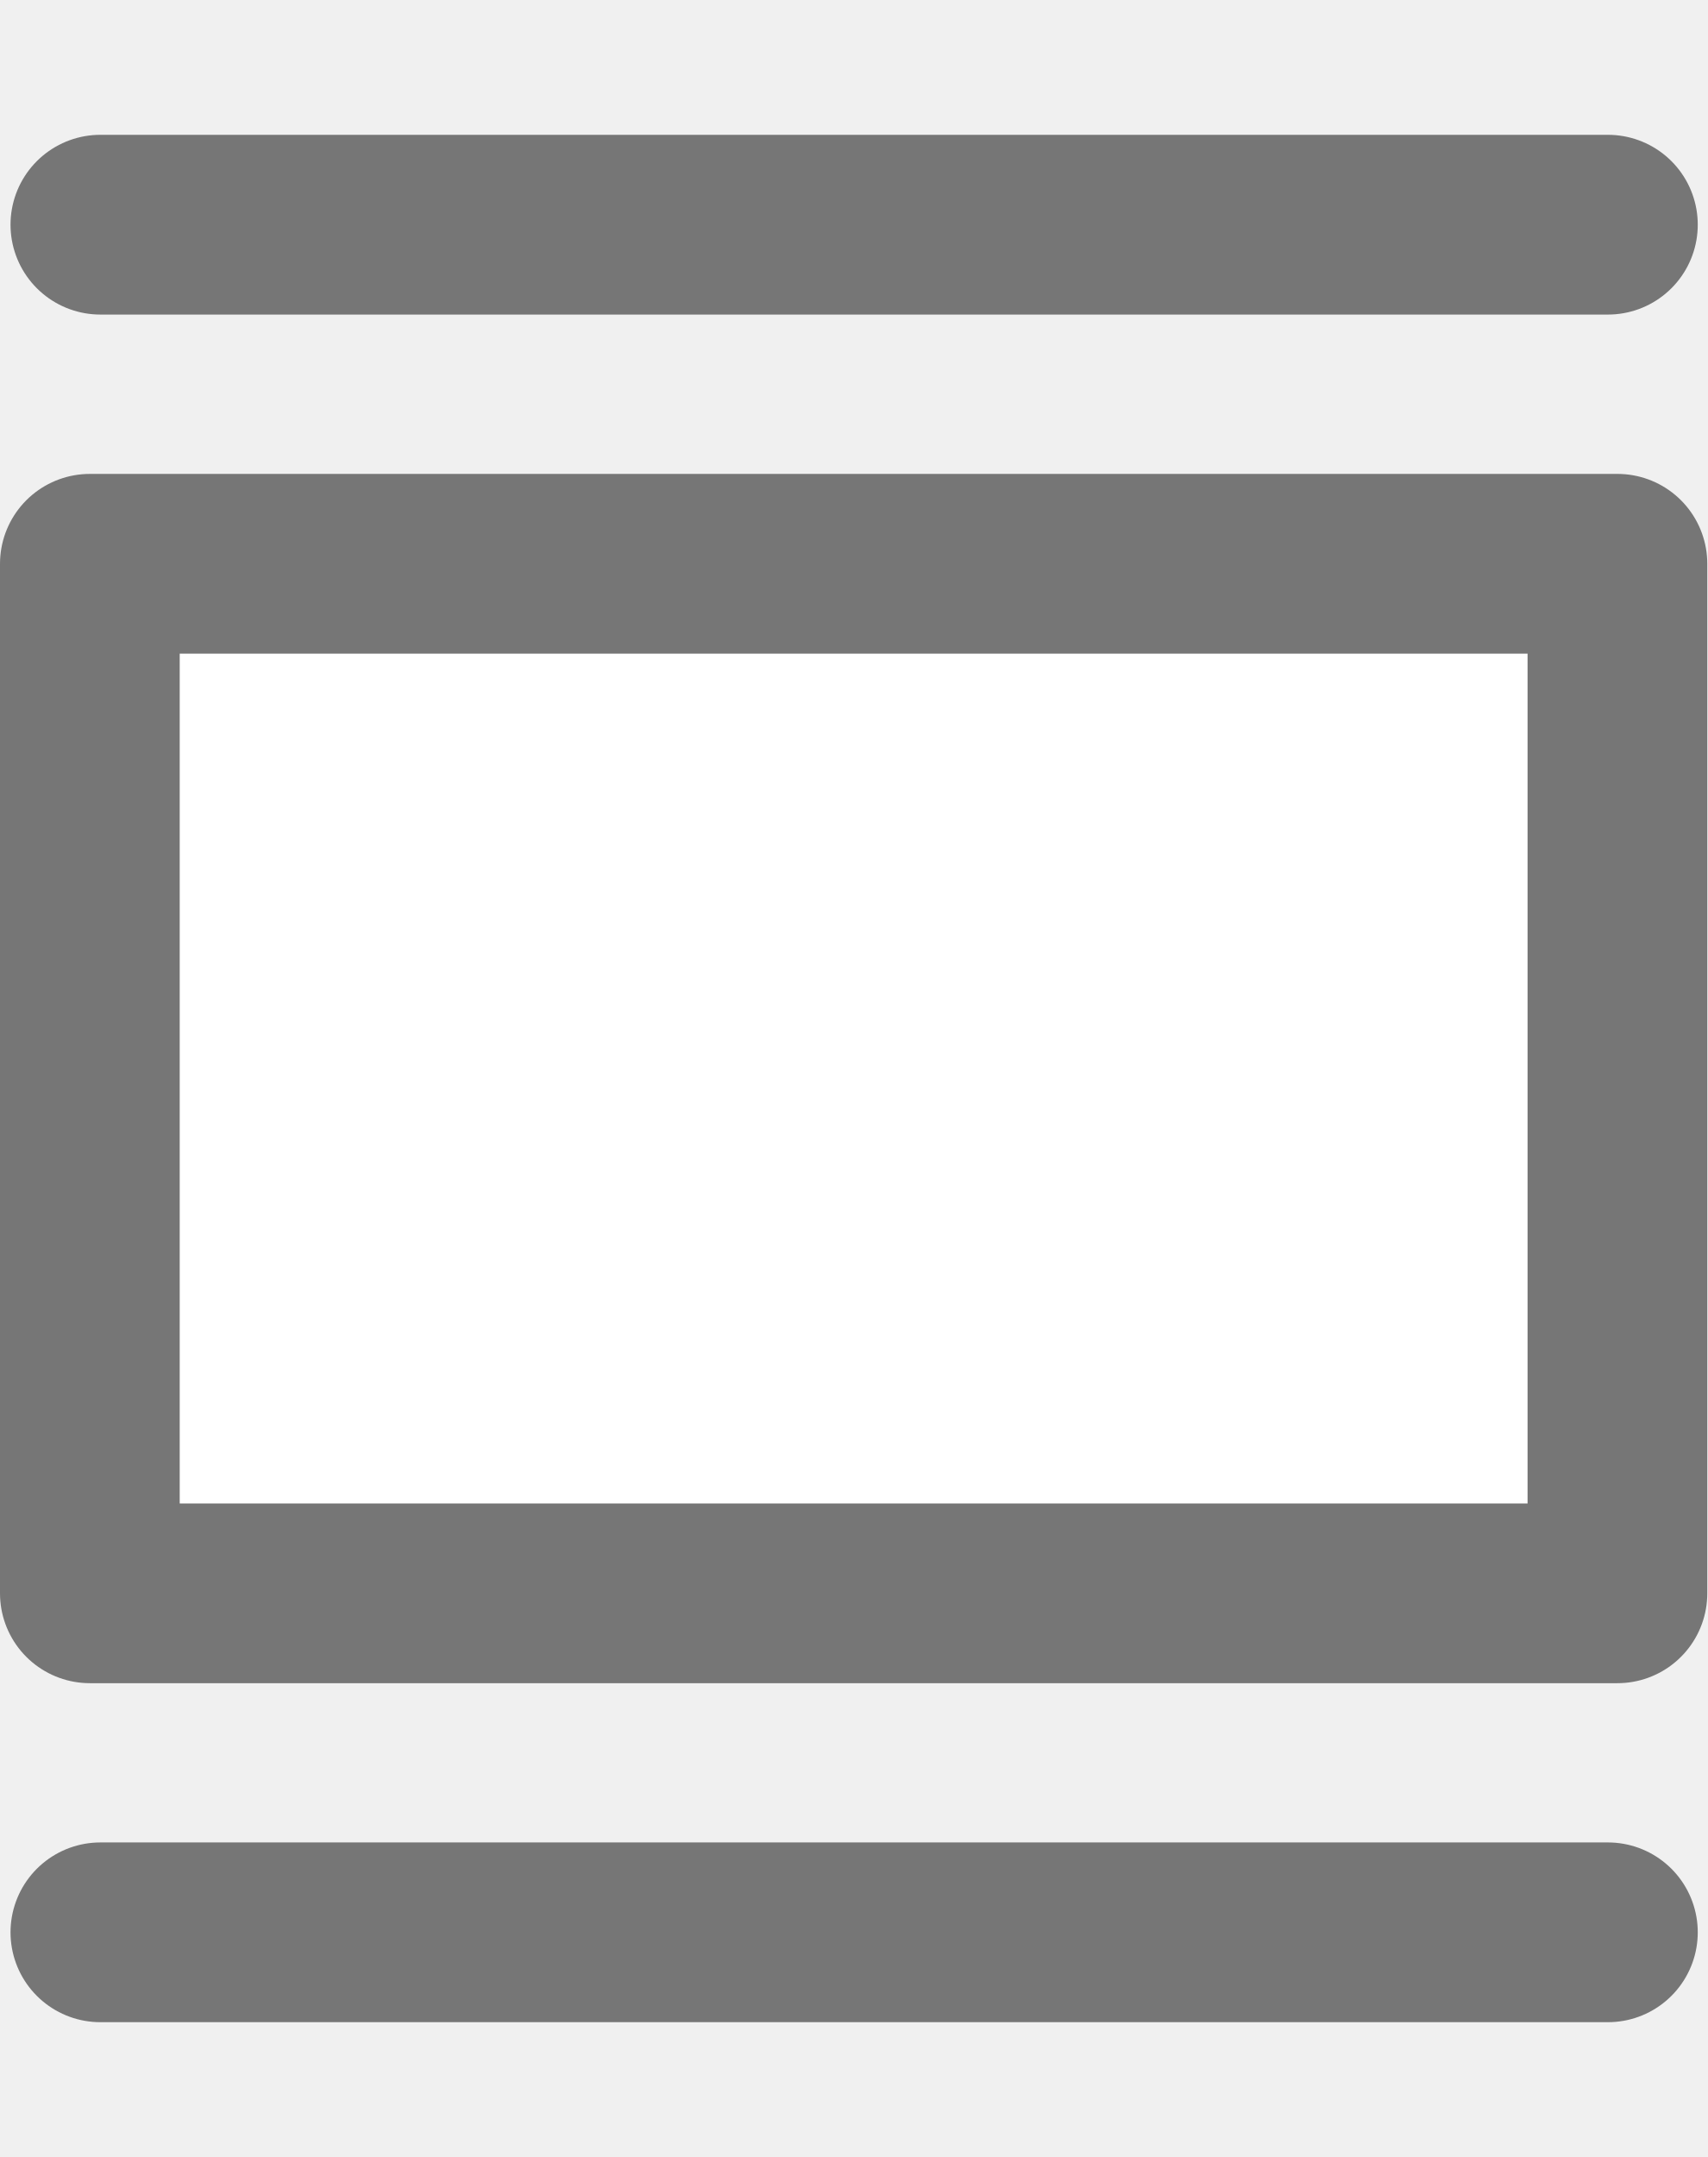
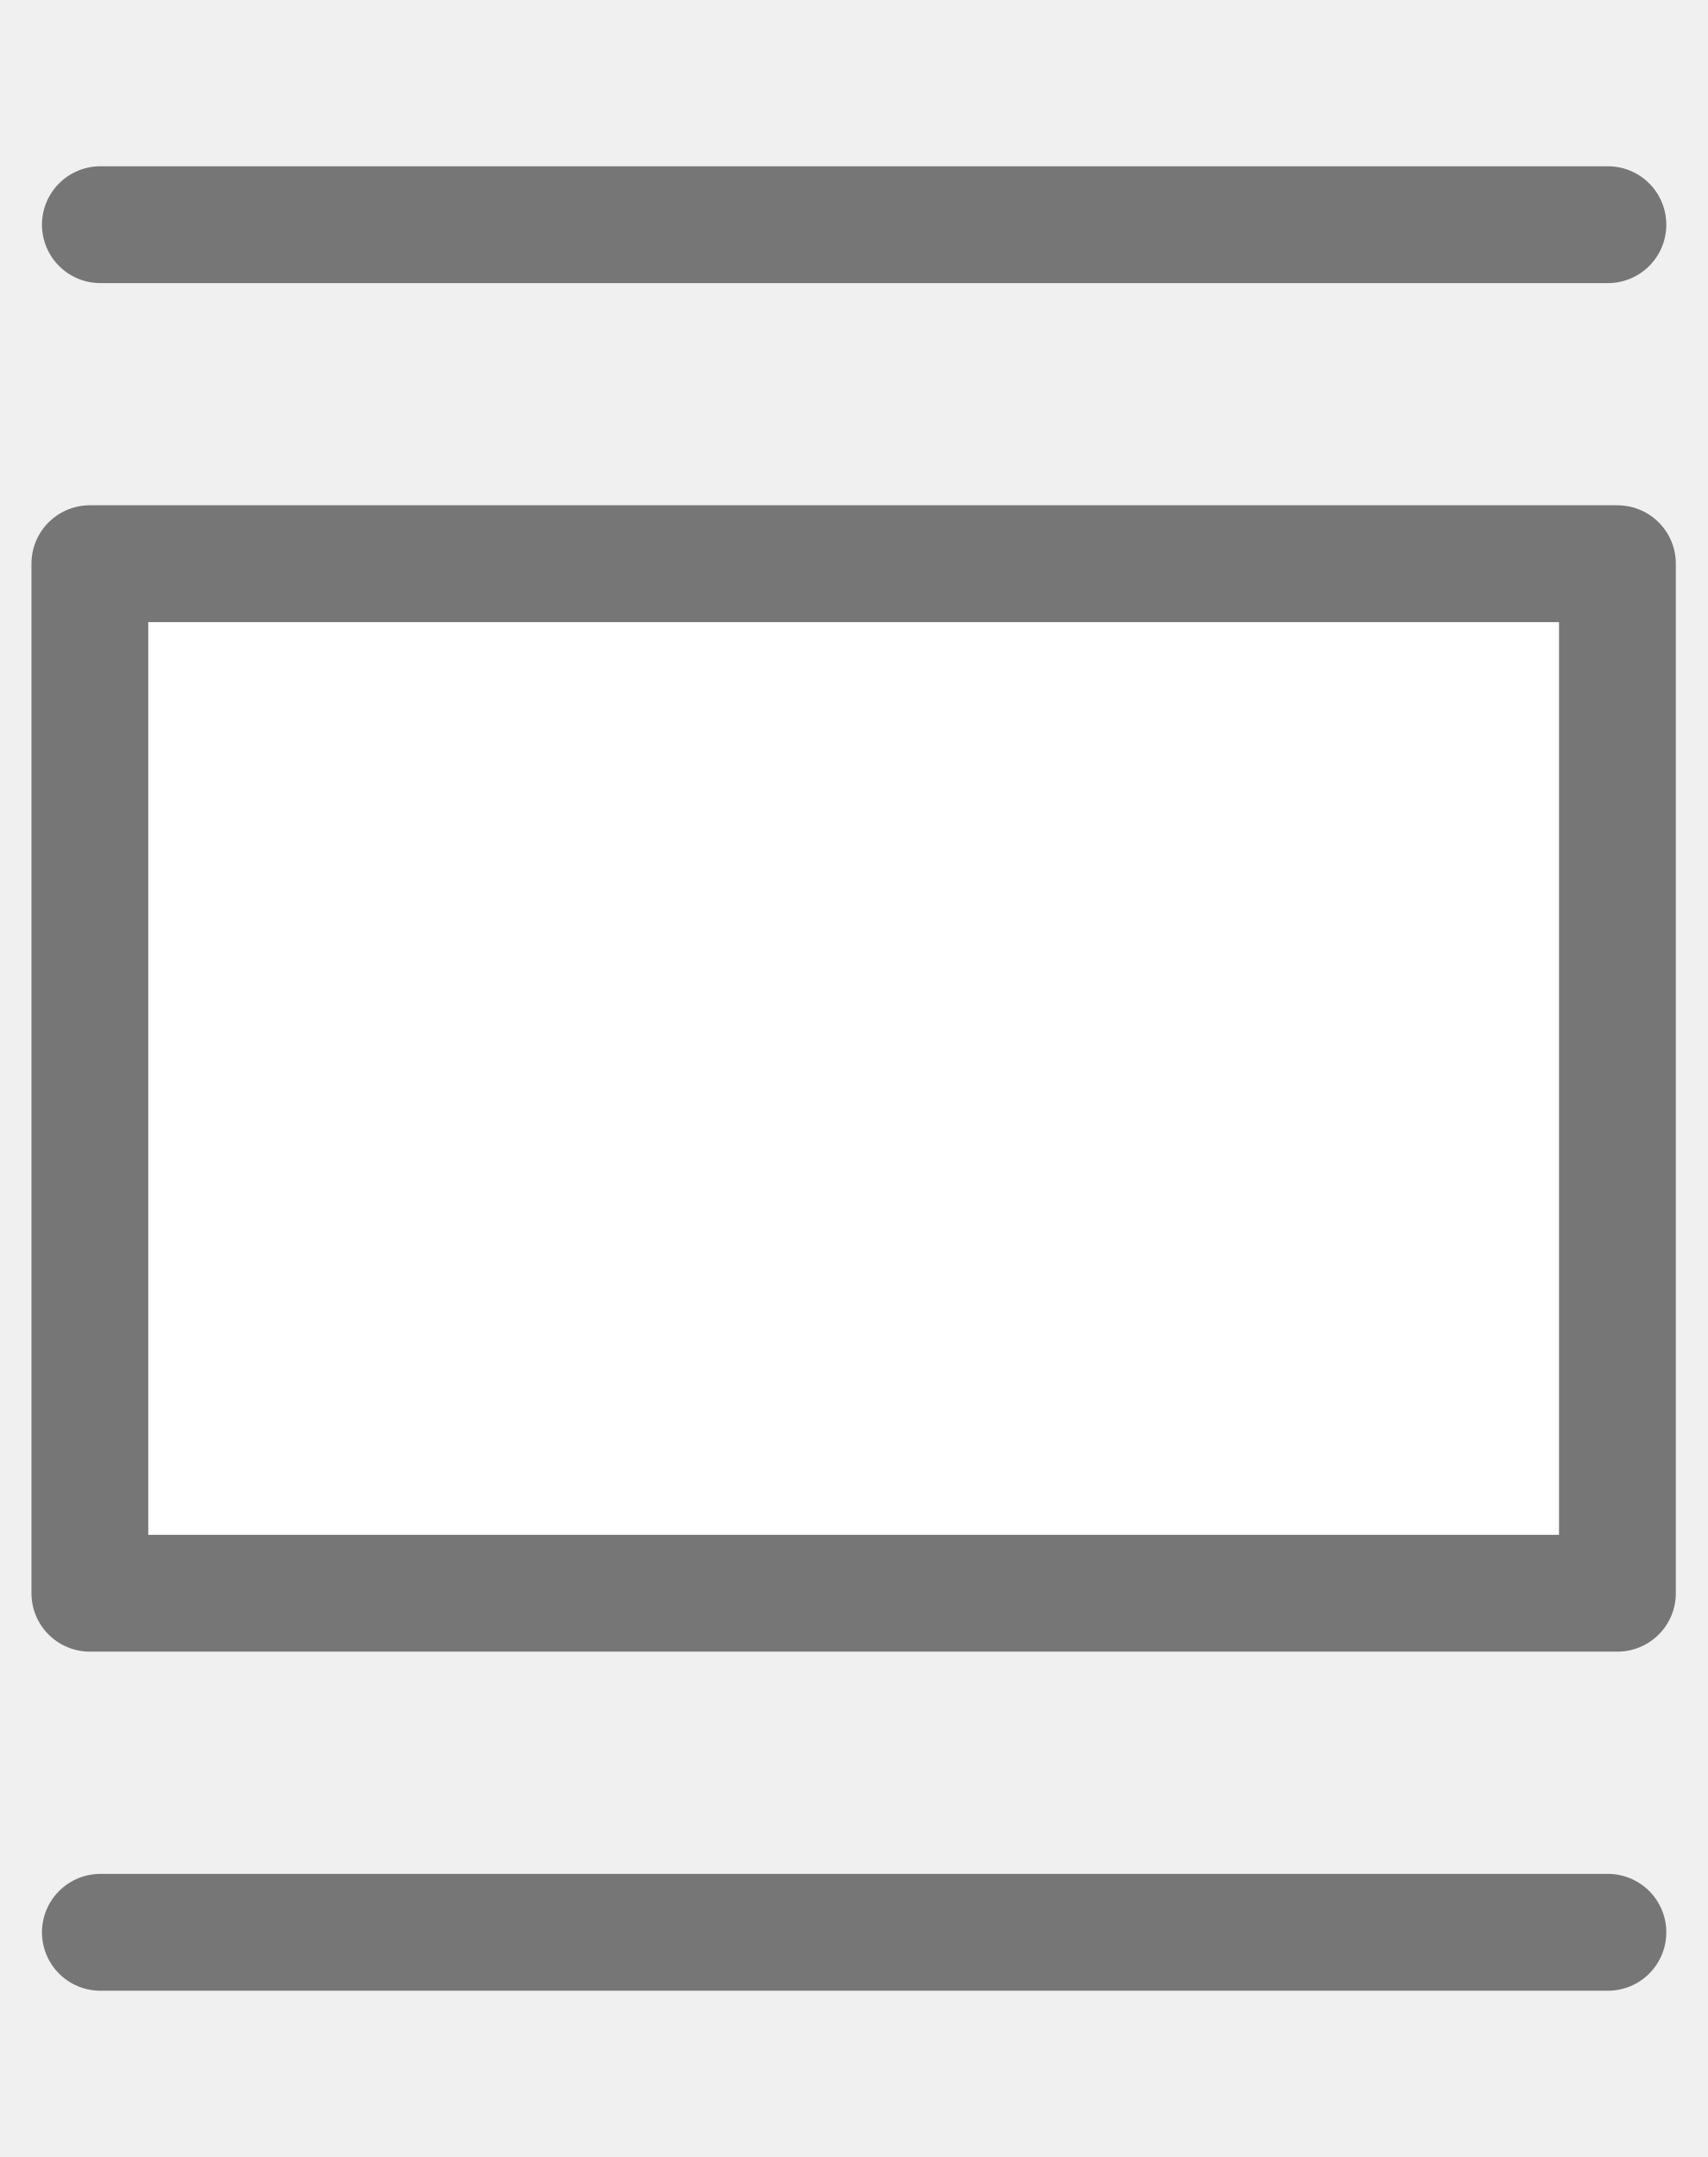
<svg xmlns="http://www.w3.org/2000/svg" width="19" height="24" viewBox="0 0 19 24" fill="none">
-   <path d="M18 6.273H1V17.728H18V6.273Z" fill="white" stroke="#767676" stroke-width="2" stroke-linecap="round" stroke-linejoin="round" />
-   <path d="M1.117 2.5H17.894" stroke="#767676" stroke-width="2" stroke-linecap="round" stroke-linejoin="round" />
-   <path d="M1.117 21.5H17.894" stroke="#767676" stroke-width="2" stroke-linecap="round" stroke-linejoin="round" />
+   <path d="M18 6.272H1V17.727H18V6.272Z" fill="white" stroke="#767676" stroke-width="1.3" stroke-linecap="round" stroke-linejoin="round" />
+   <path d="M1.117 2.5H17.894" stroke="#767676" stroke-width="1.3" stroke-linecap="round" stroke-linejoin="round" />
+   <path d="M1.117 21.5H17.894" stroke="#767676" stroke-width="1.3" stroke-linecap="round" stroke-linejoin="round" />
</svg>
